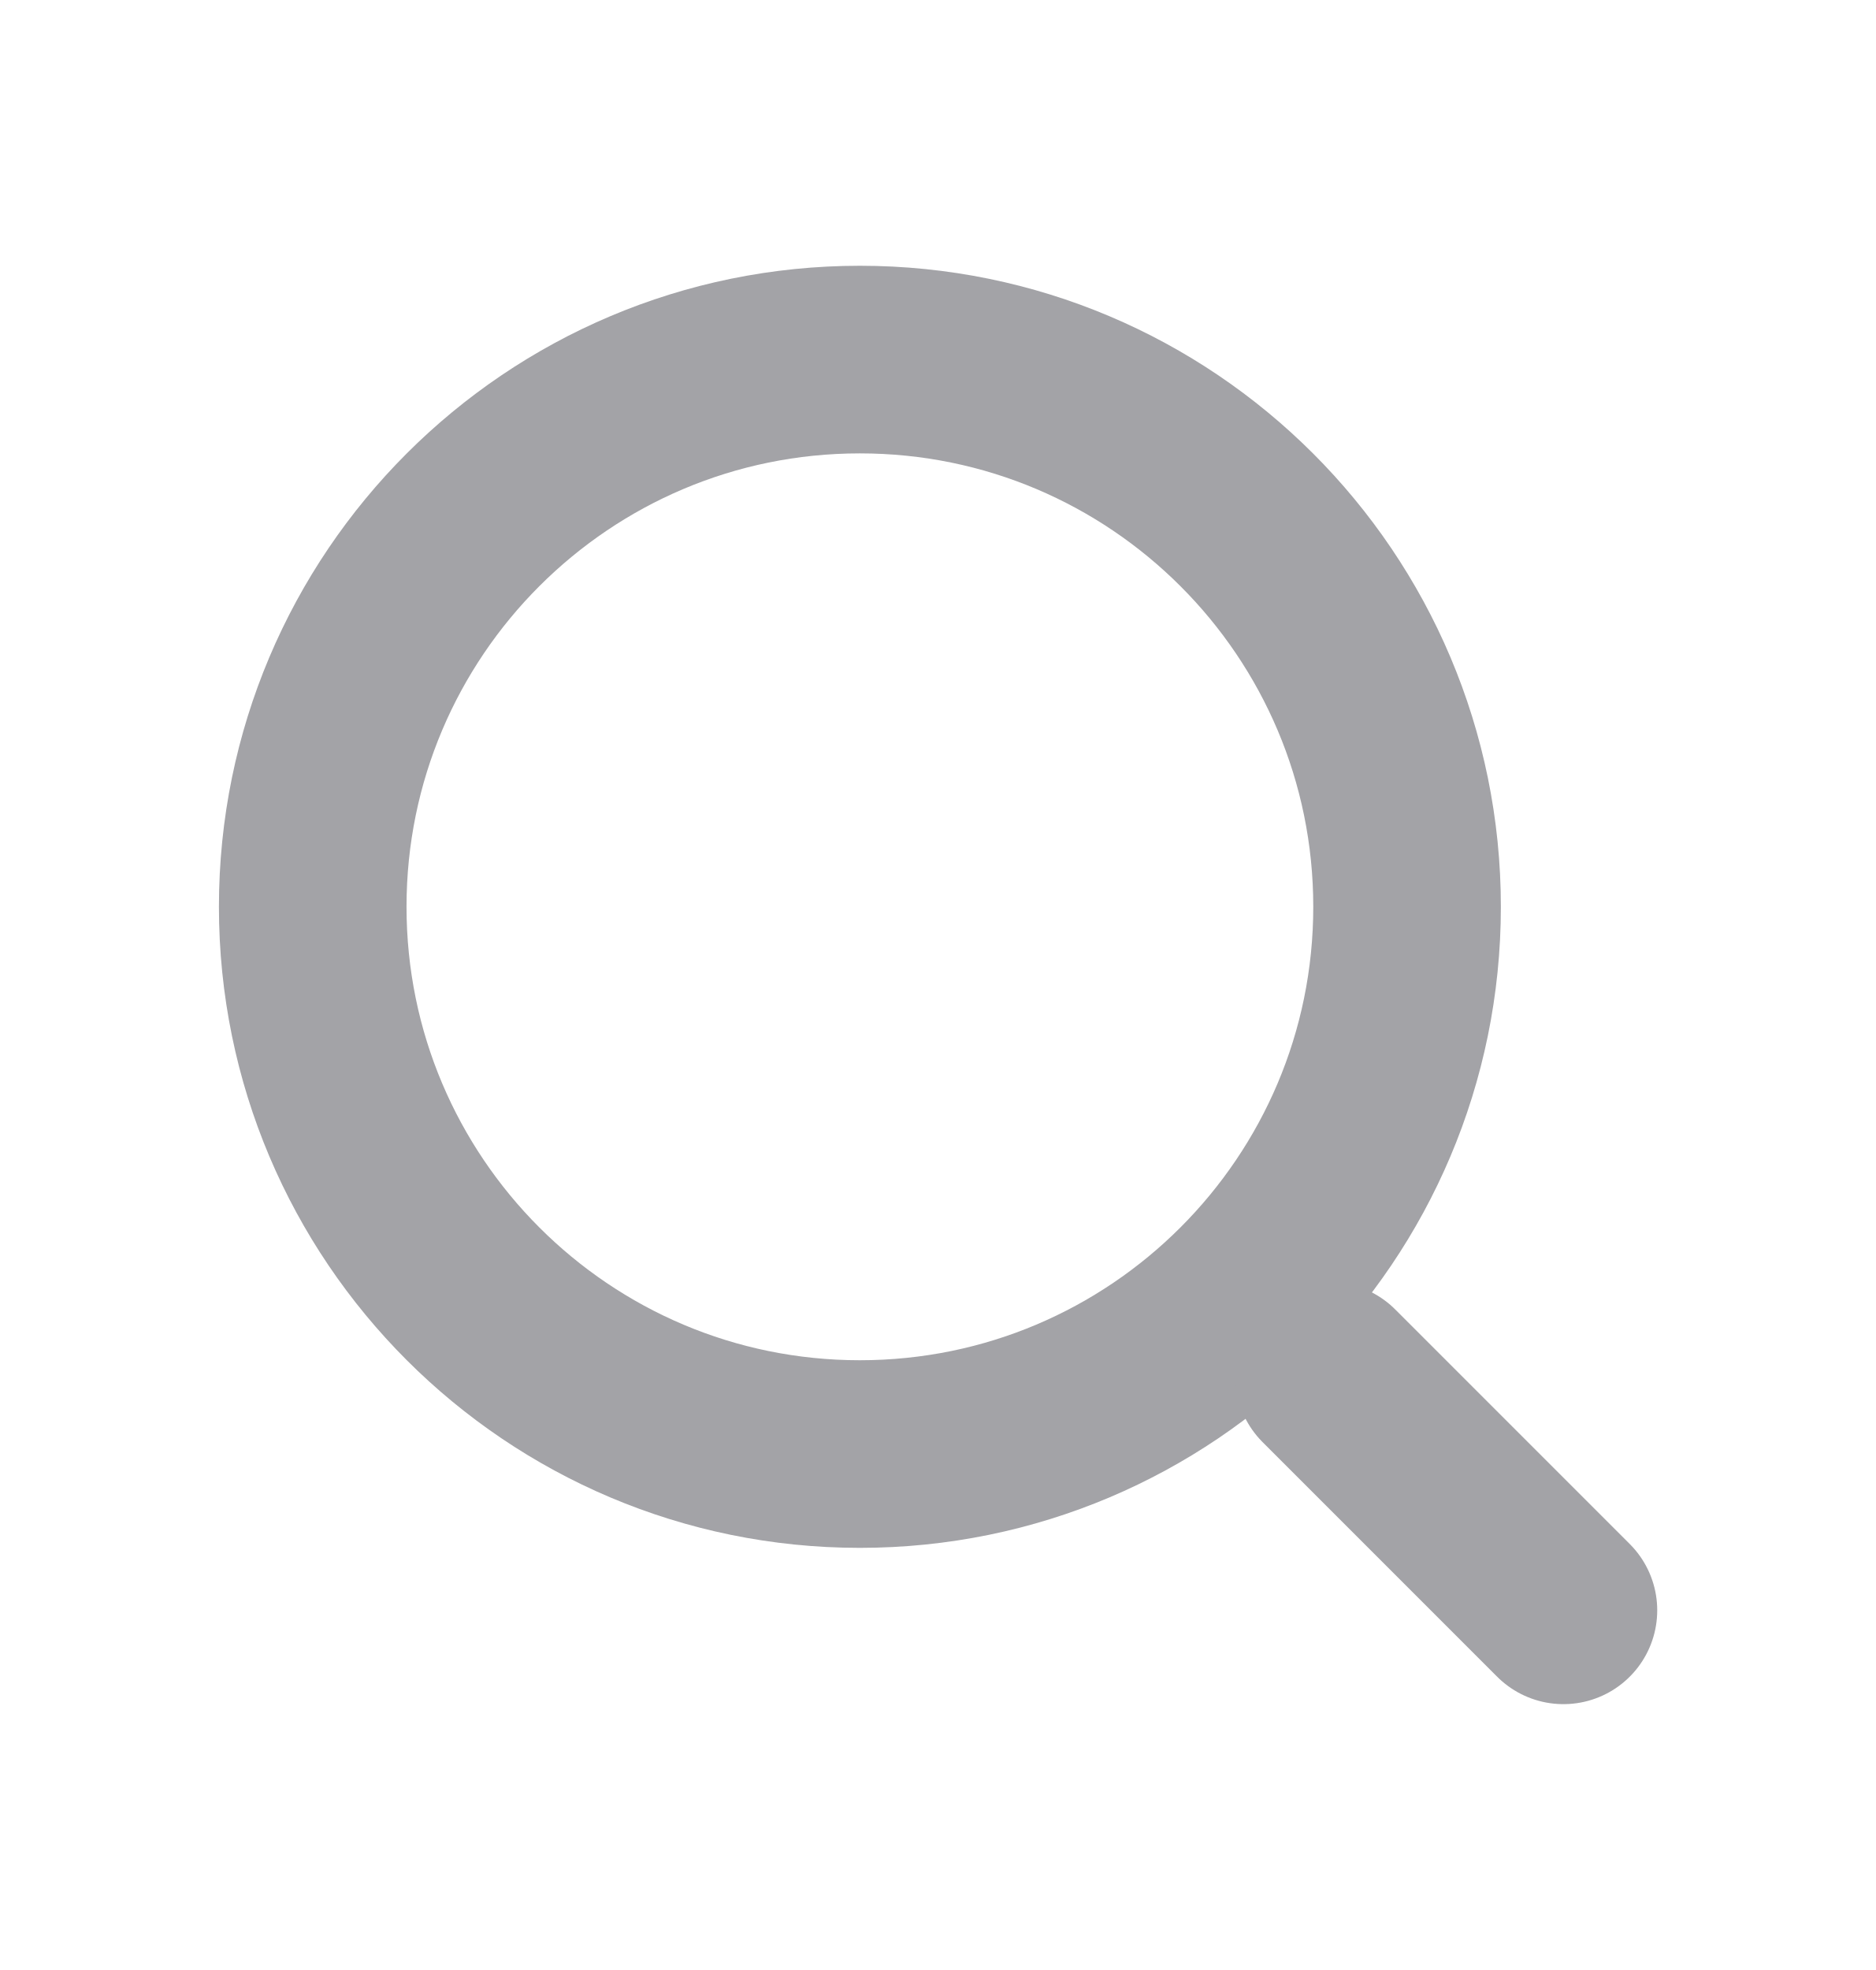
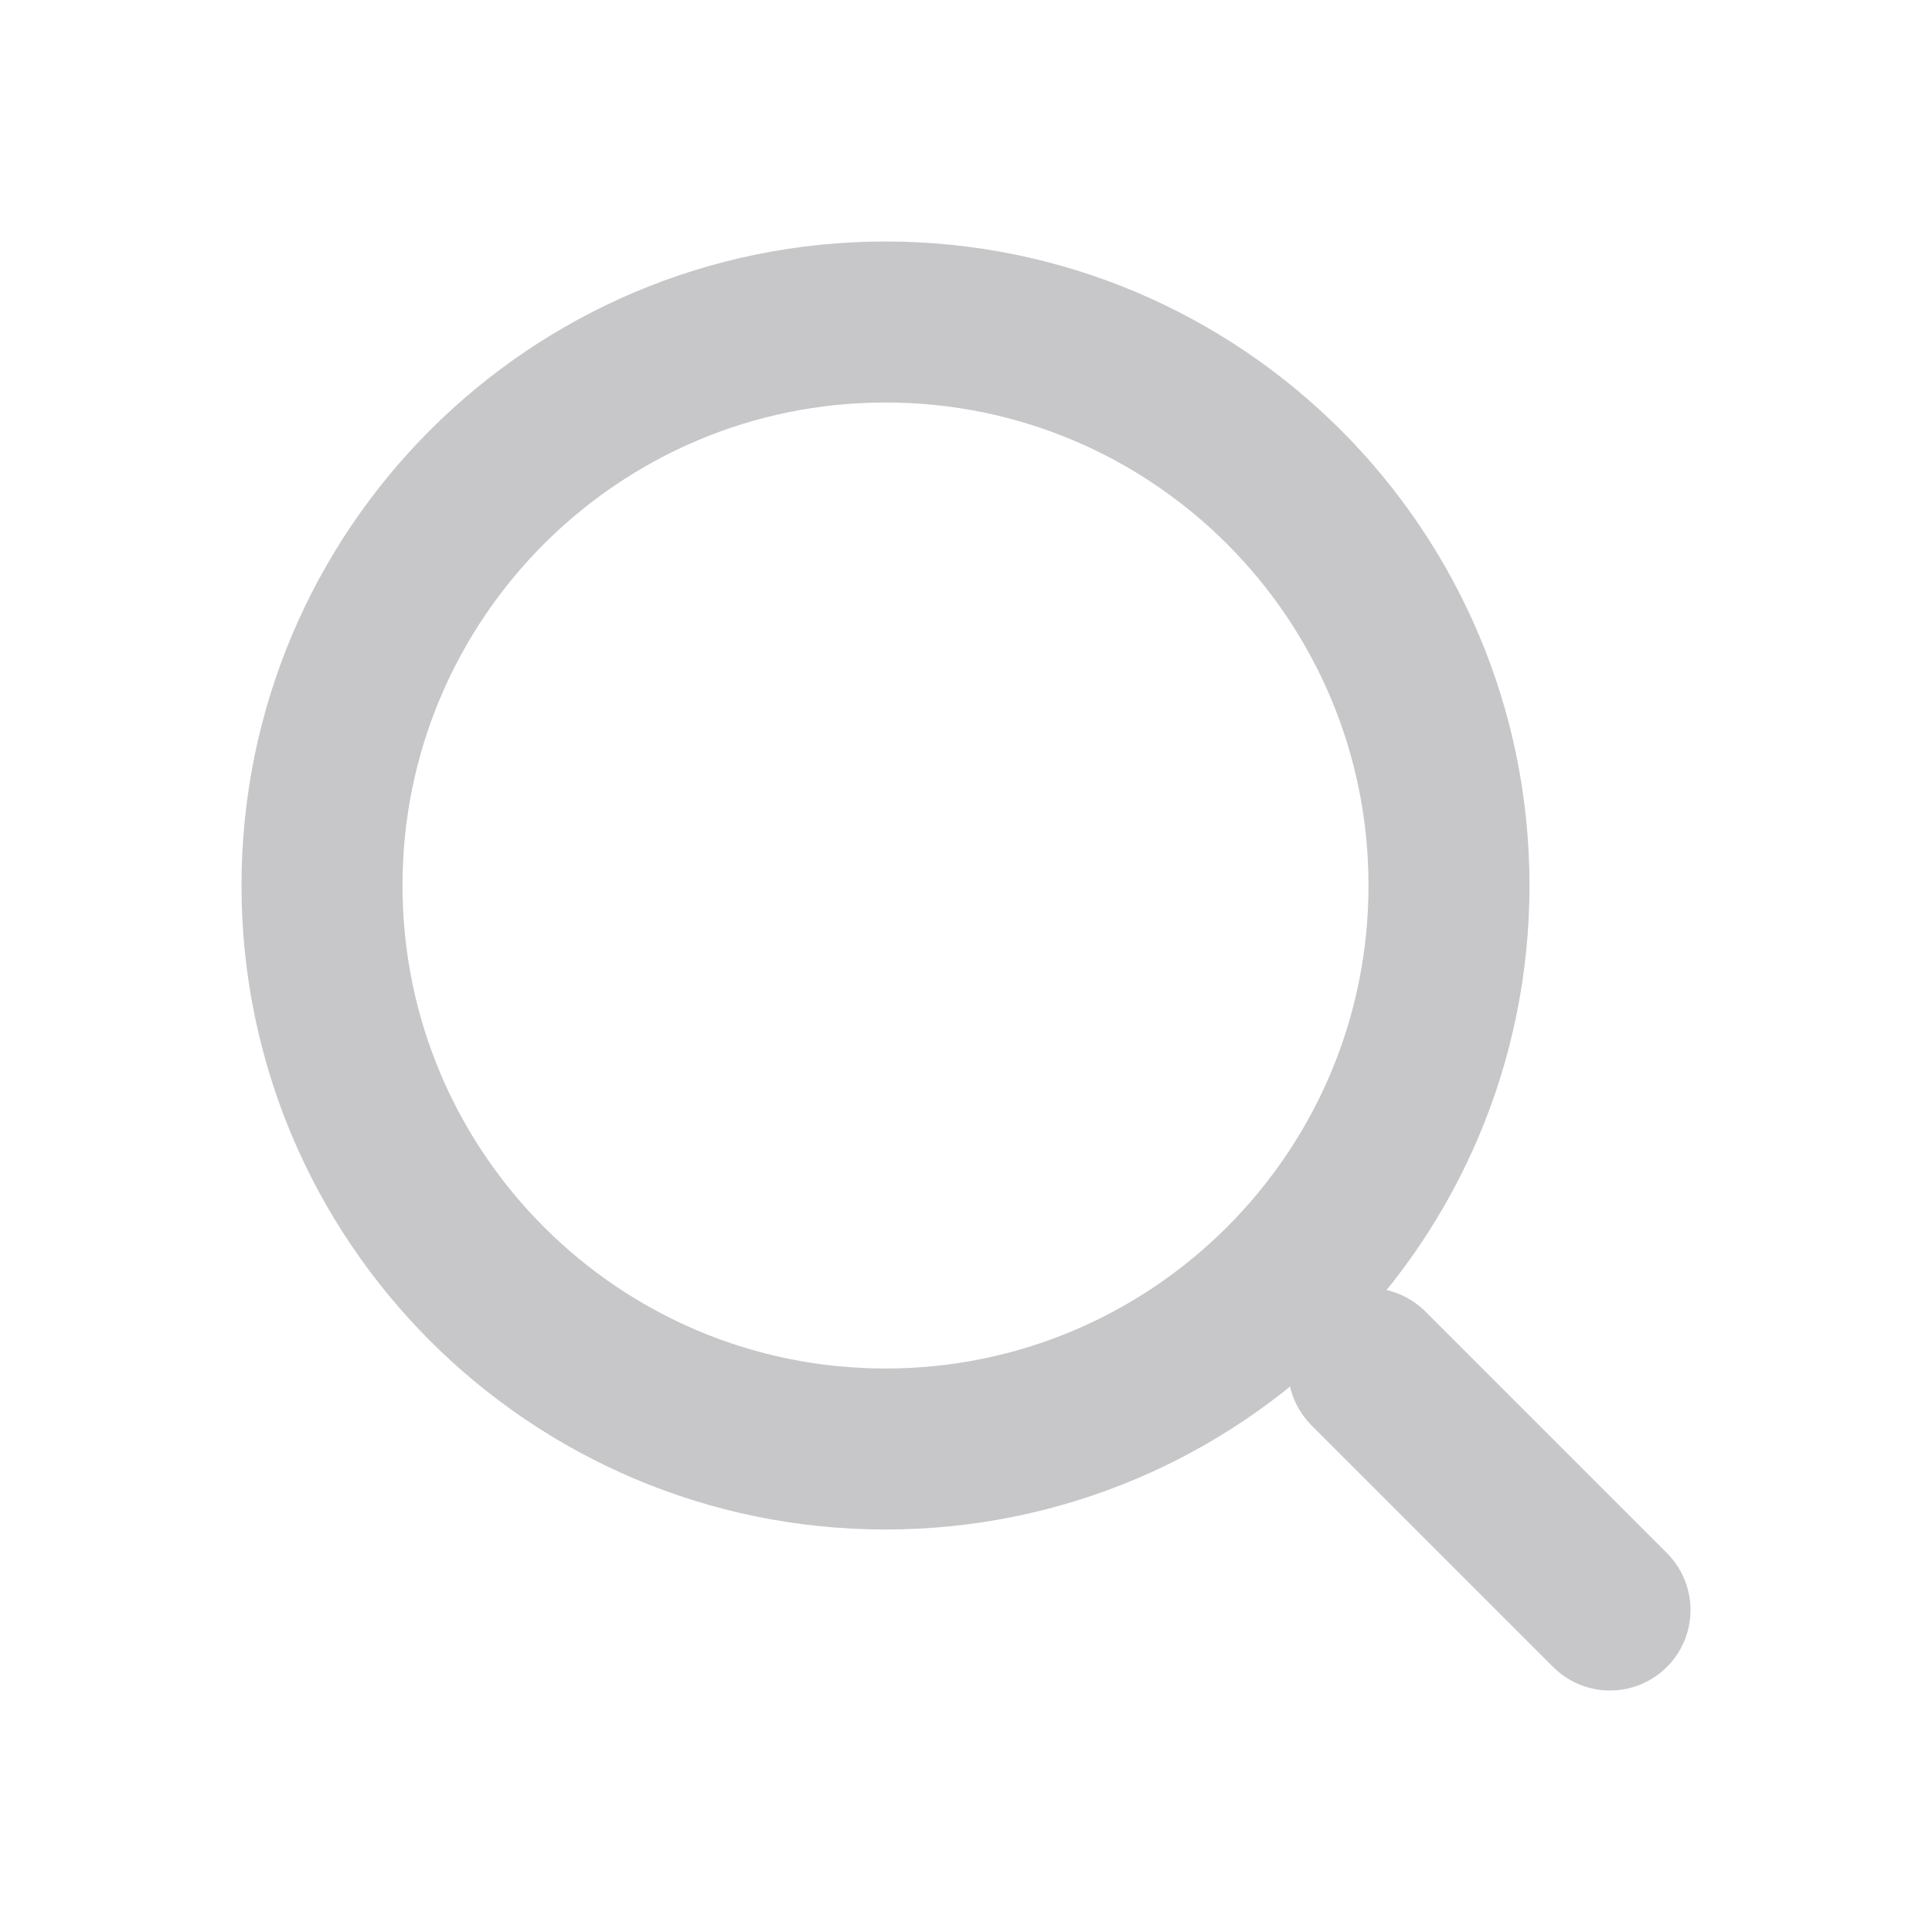
- <svg xmlns="http://www.w3.org/2000/svg" width="20" height="21" viewBox="0 0 20 21" fill="none">
-   <path d="M9.167 15.5C12.389 15.5 15.001 12.888 15.001 9.666C15.001 6.445 12.389 3.833 9.167 3.833C5.946 3.833 3.334 6.445 3.334 9.666C3.334 12.888 5.946 15.5 9.167 15.5Z" stroke="#A3A3A7" stroke-width="2" />
-   <path d="M16.668 17.166L14.168 14.666" stroke="#A3A3A7" stroke-width="2" stroke-linecap="round" />
+ <svg xmlns="http://www.w3.org/2000/svg" width="24" height="24" viewBox="0 0 24 24" fill="none">
+   <path d="M11 18C14.866 18 18 14.866 18 11C18 7.134 14.866 4 11 4C7.134 4 4 7.134 4 11C4 14.866 7.134 18 11 18Z" stroke="#C7C7CA" stroke-width="2" />
+   <path d="M20 20L17 17" stroke="#C7C7CA" stroke-width="2" stroke-linecap="round" />
</svg>
